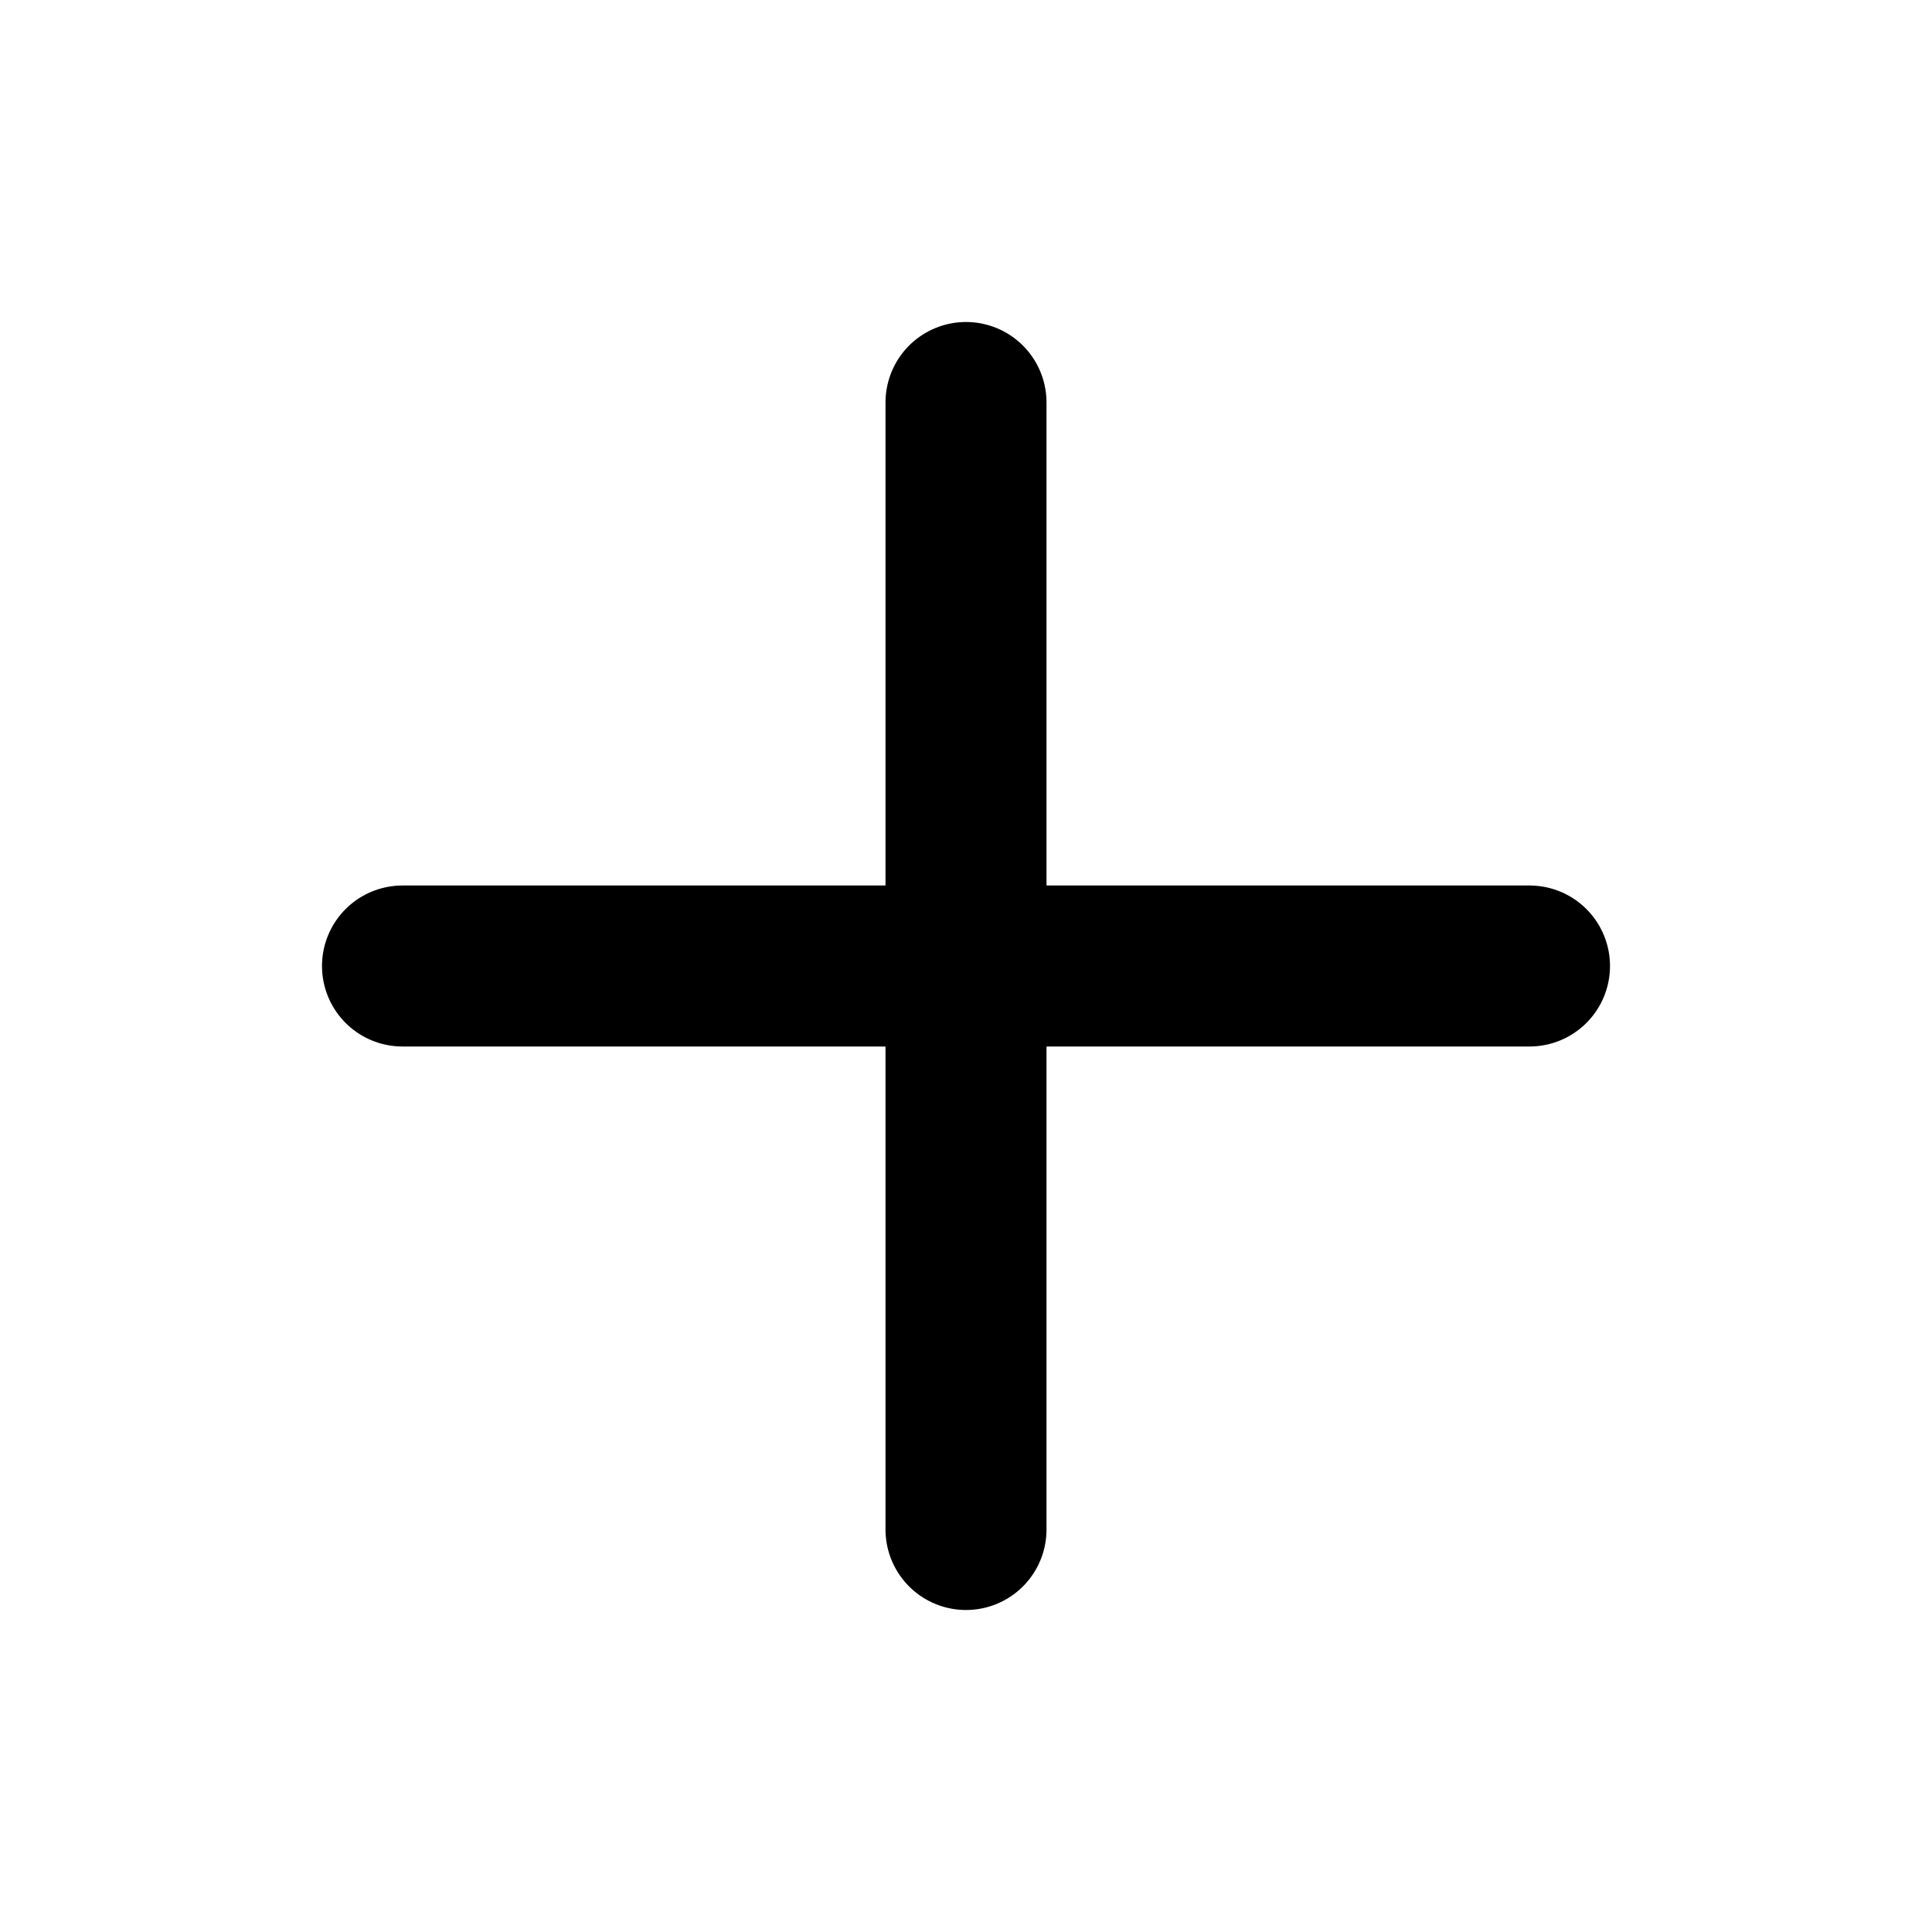
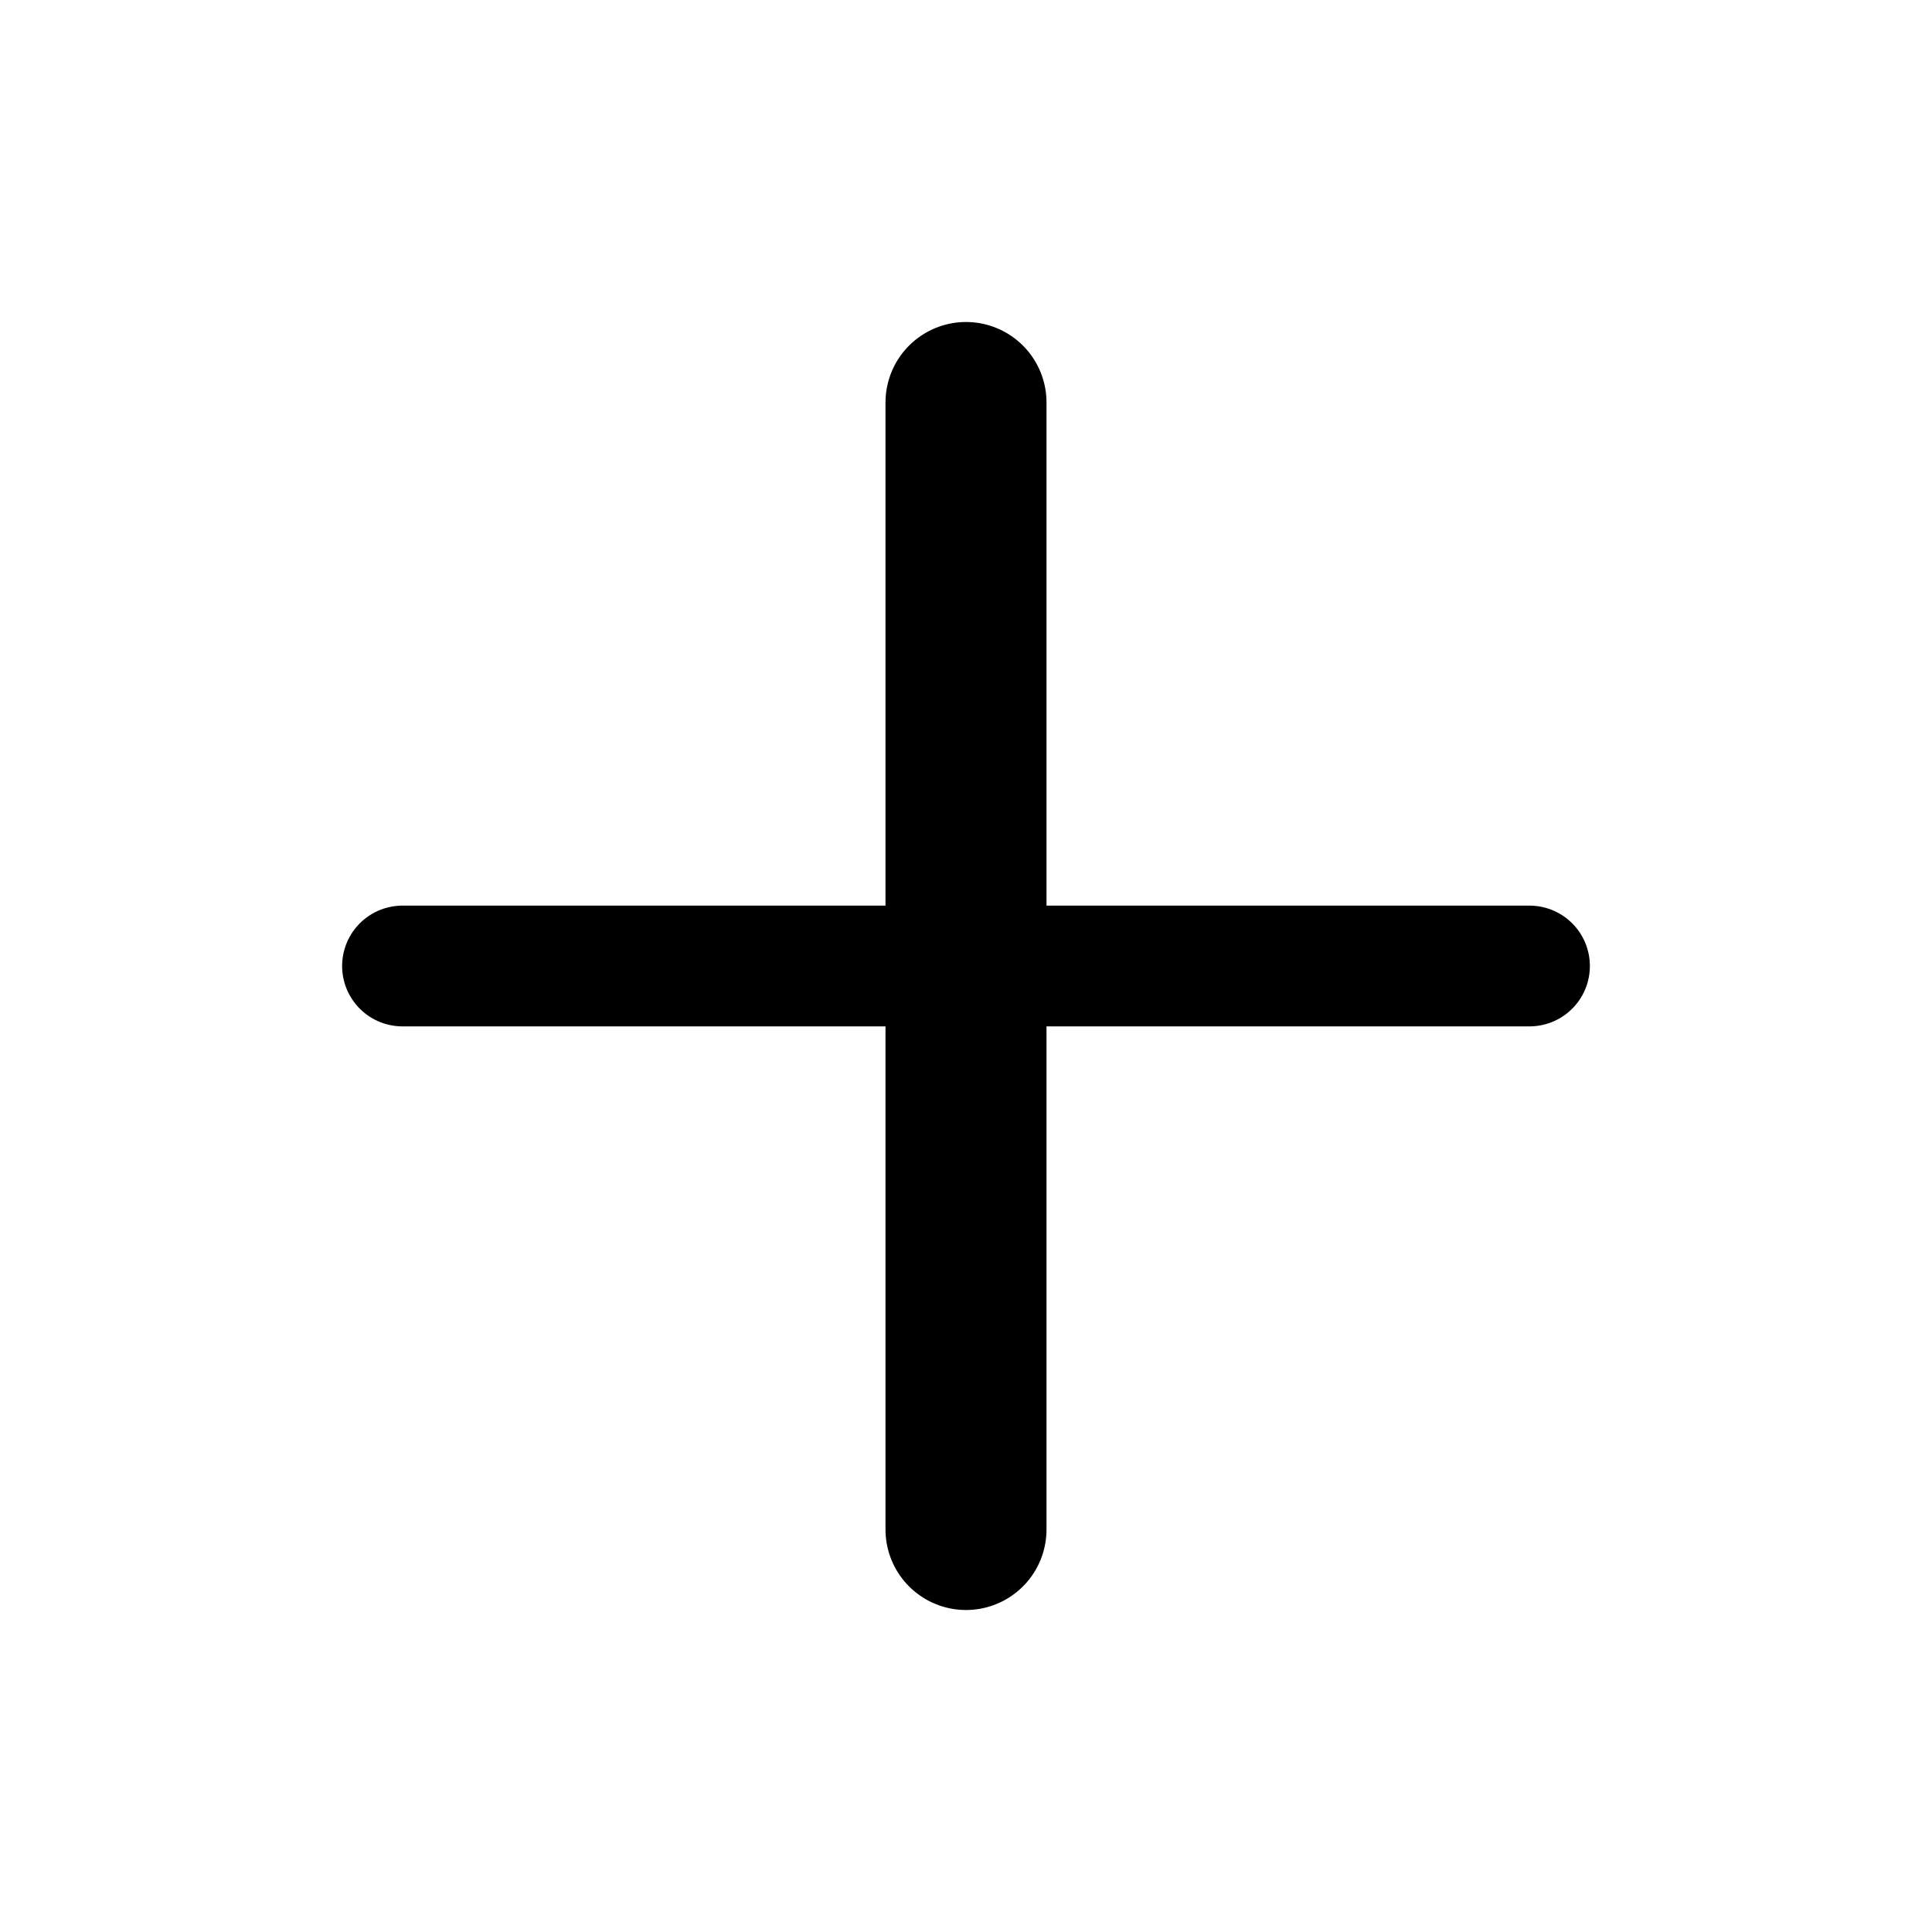
<svg xmlns="http://www.w3.org/2000/svg" width="800px" height="800px" viewBox="0 0 24 24">
  <g id="Complete">
    <g data-name="add" id="add-2">
      <g>
-         <line fill="none" stroke="#000000" stroke-linecap="round" stroke-linejoin="round" stroke-width="2" x1="12" x2="12" y1="19" y2="5" />
-         <line fill="none" stroke="#000000" stroke-linecap="round" stroke-linejoin="round" stroke-width="2" x1="5" x2="19" y1="12" y2="12" />
+         <line fill="none" stroke="currentColor" stroke-linecap="round" stroke-linejoin="round" stroke-width="2" x1="12" x2="12" y1="19" y2="5" />
+         <line fill="none" stroke="currentColor" stroke-linecap="round" stroke-linejoin="round" stroke-width="1.5" x1="5" x2="19" y1="12" y2="12" />
      </g>
    </g>
  </g>
</svg>
